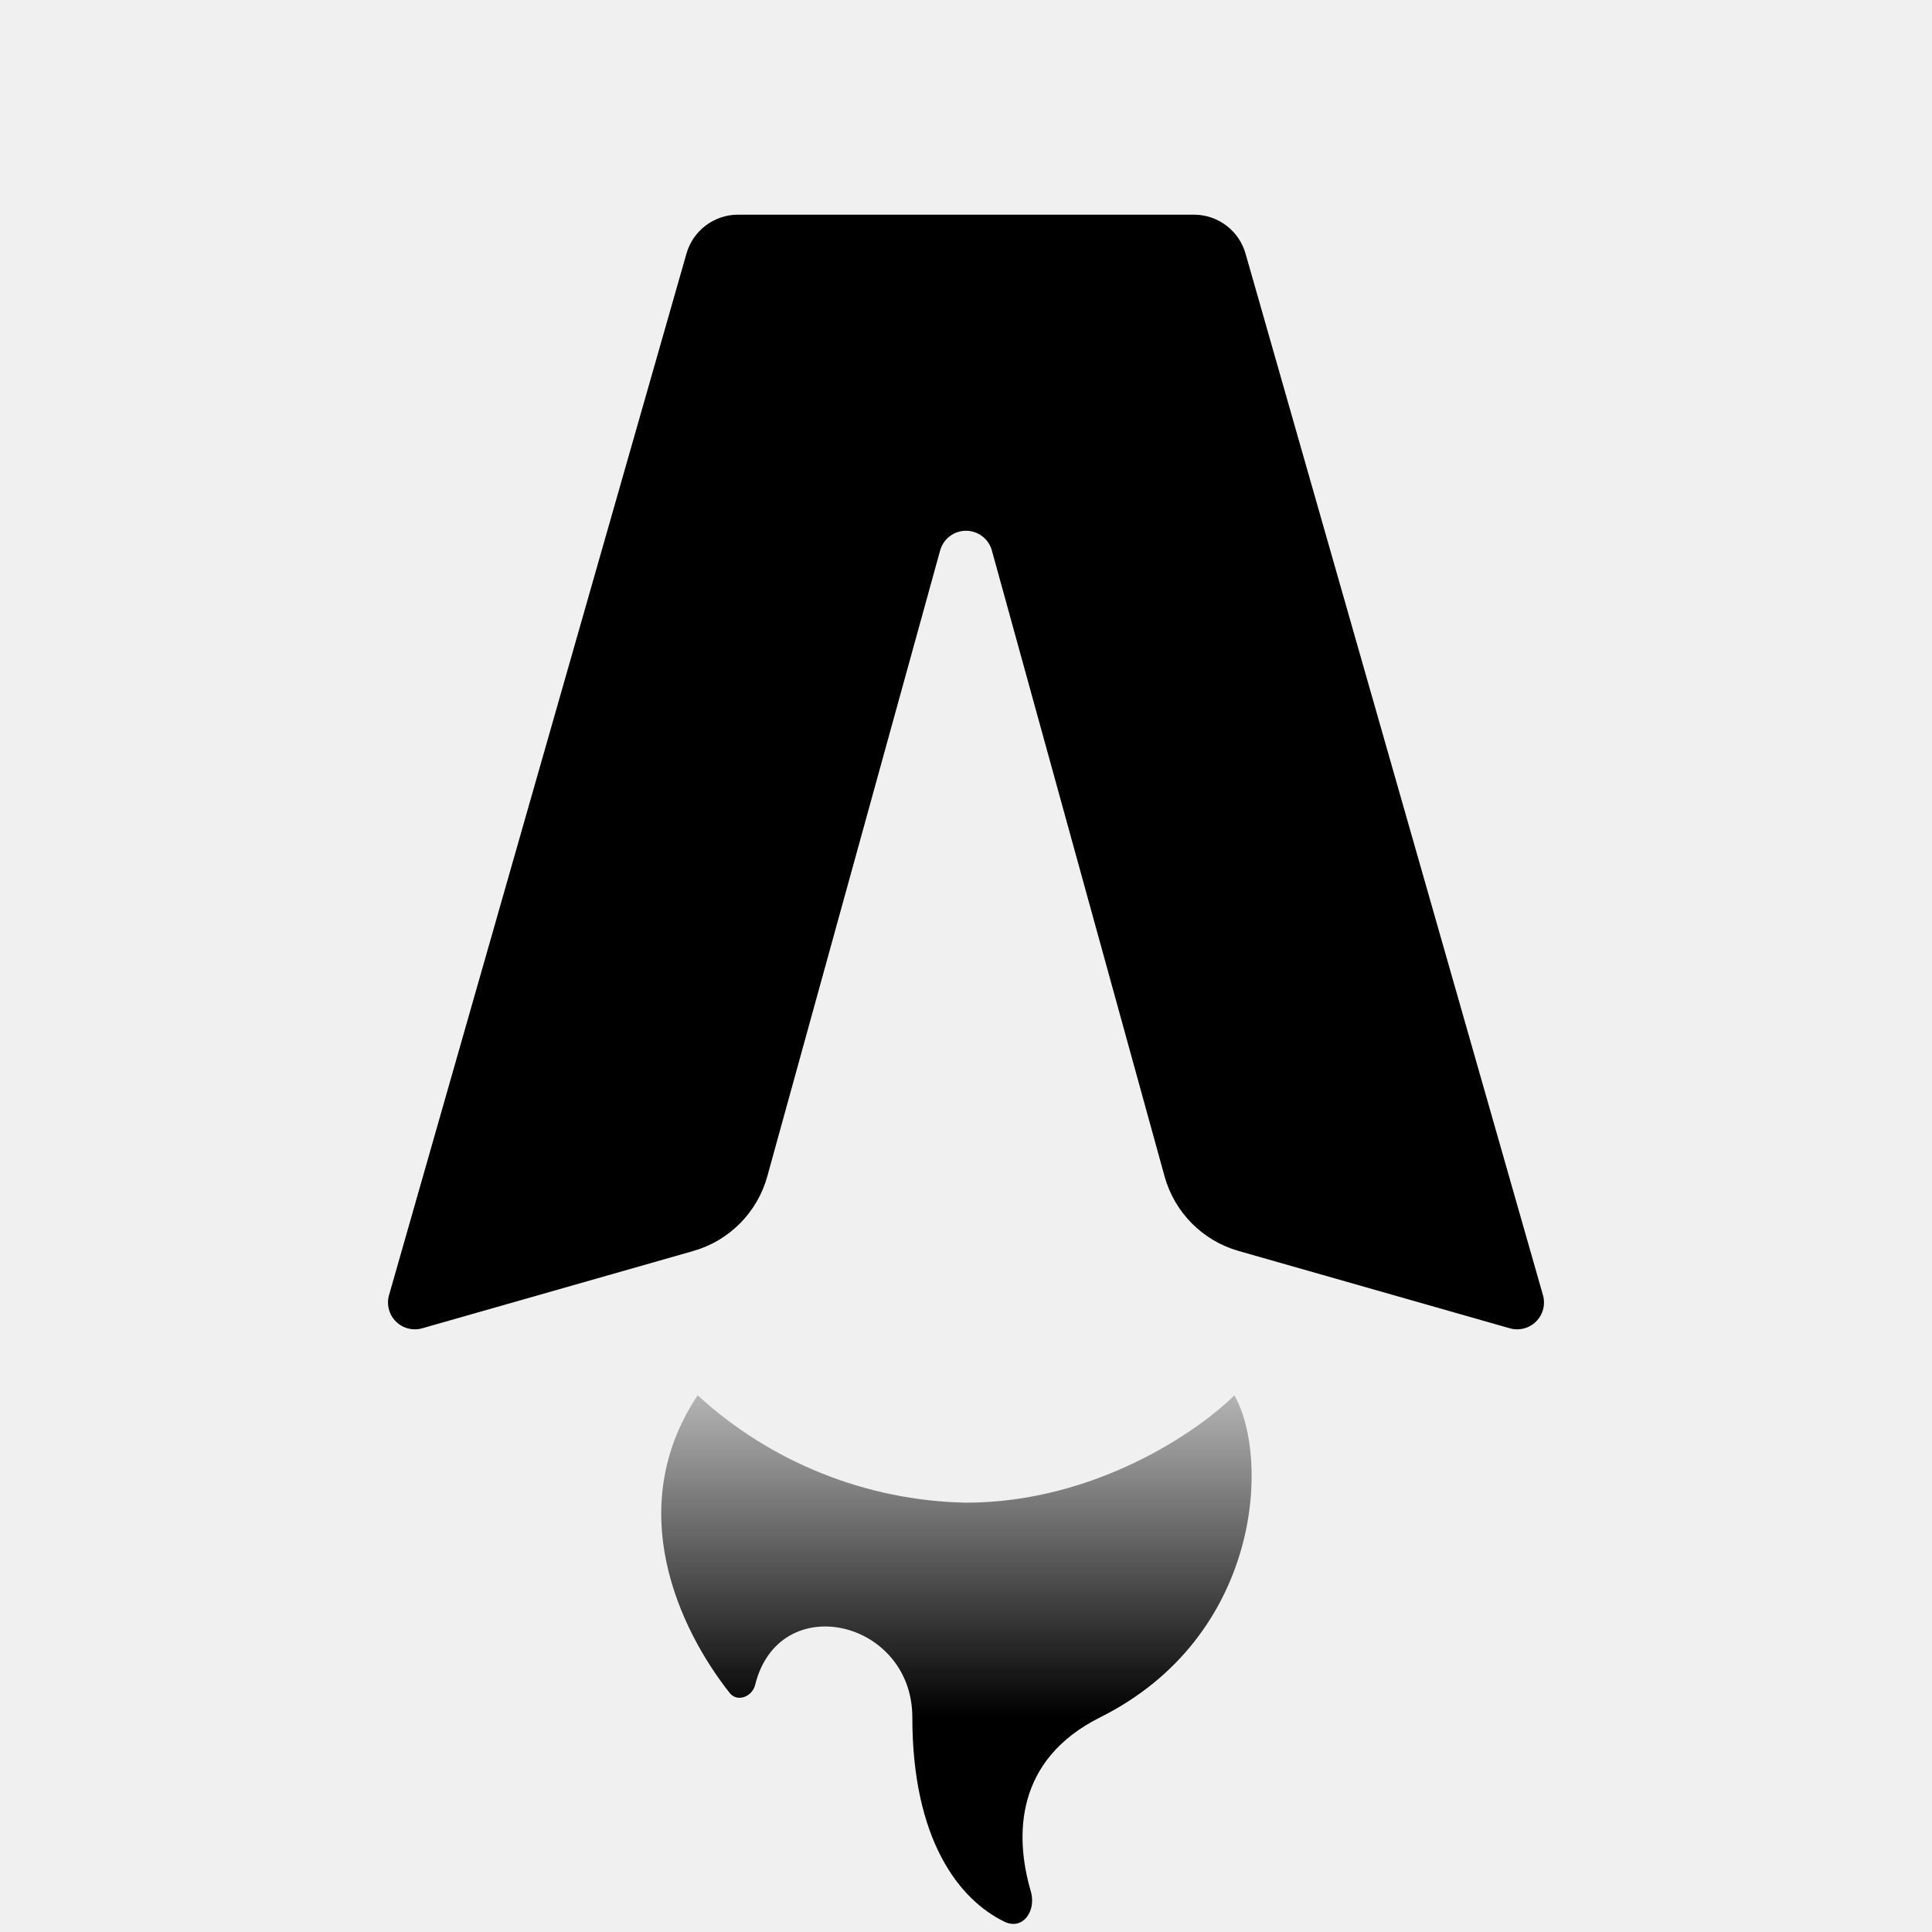
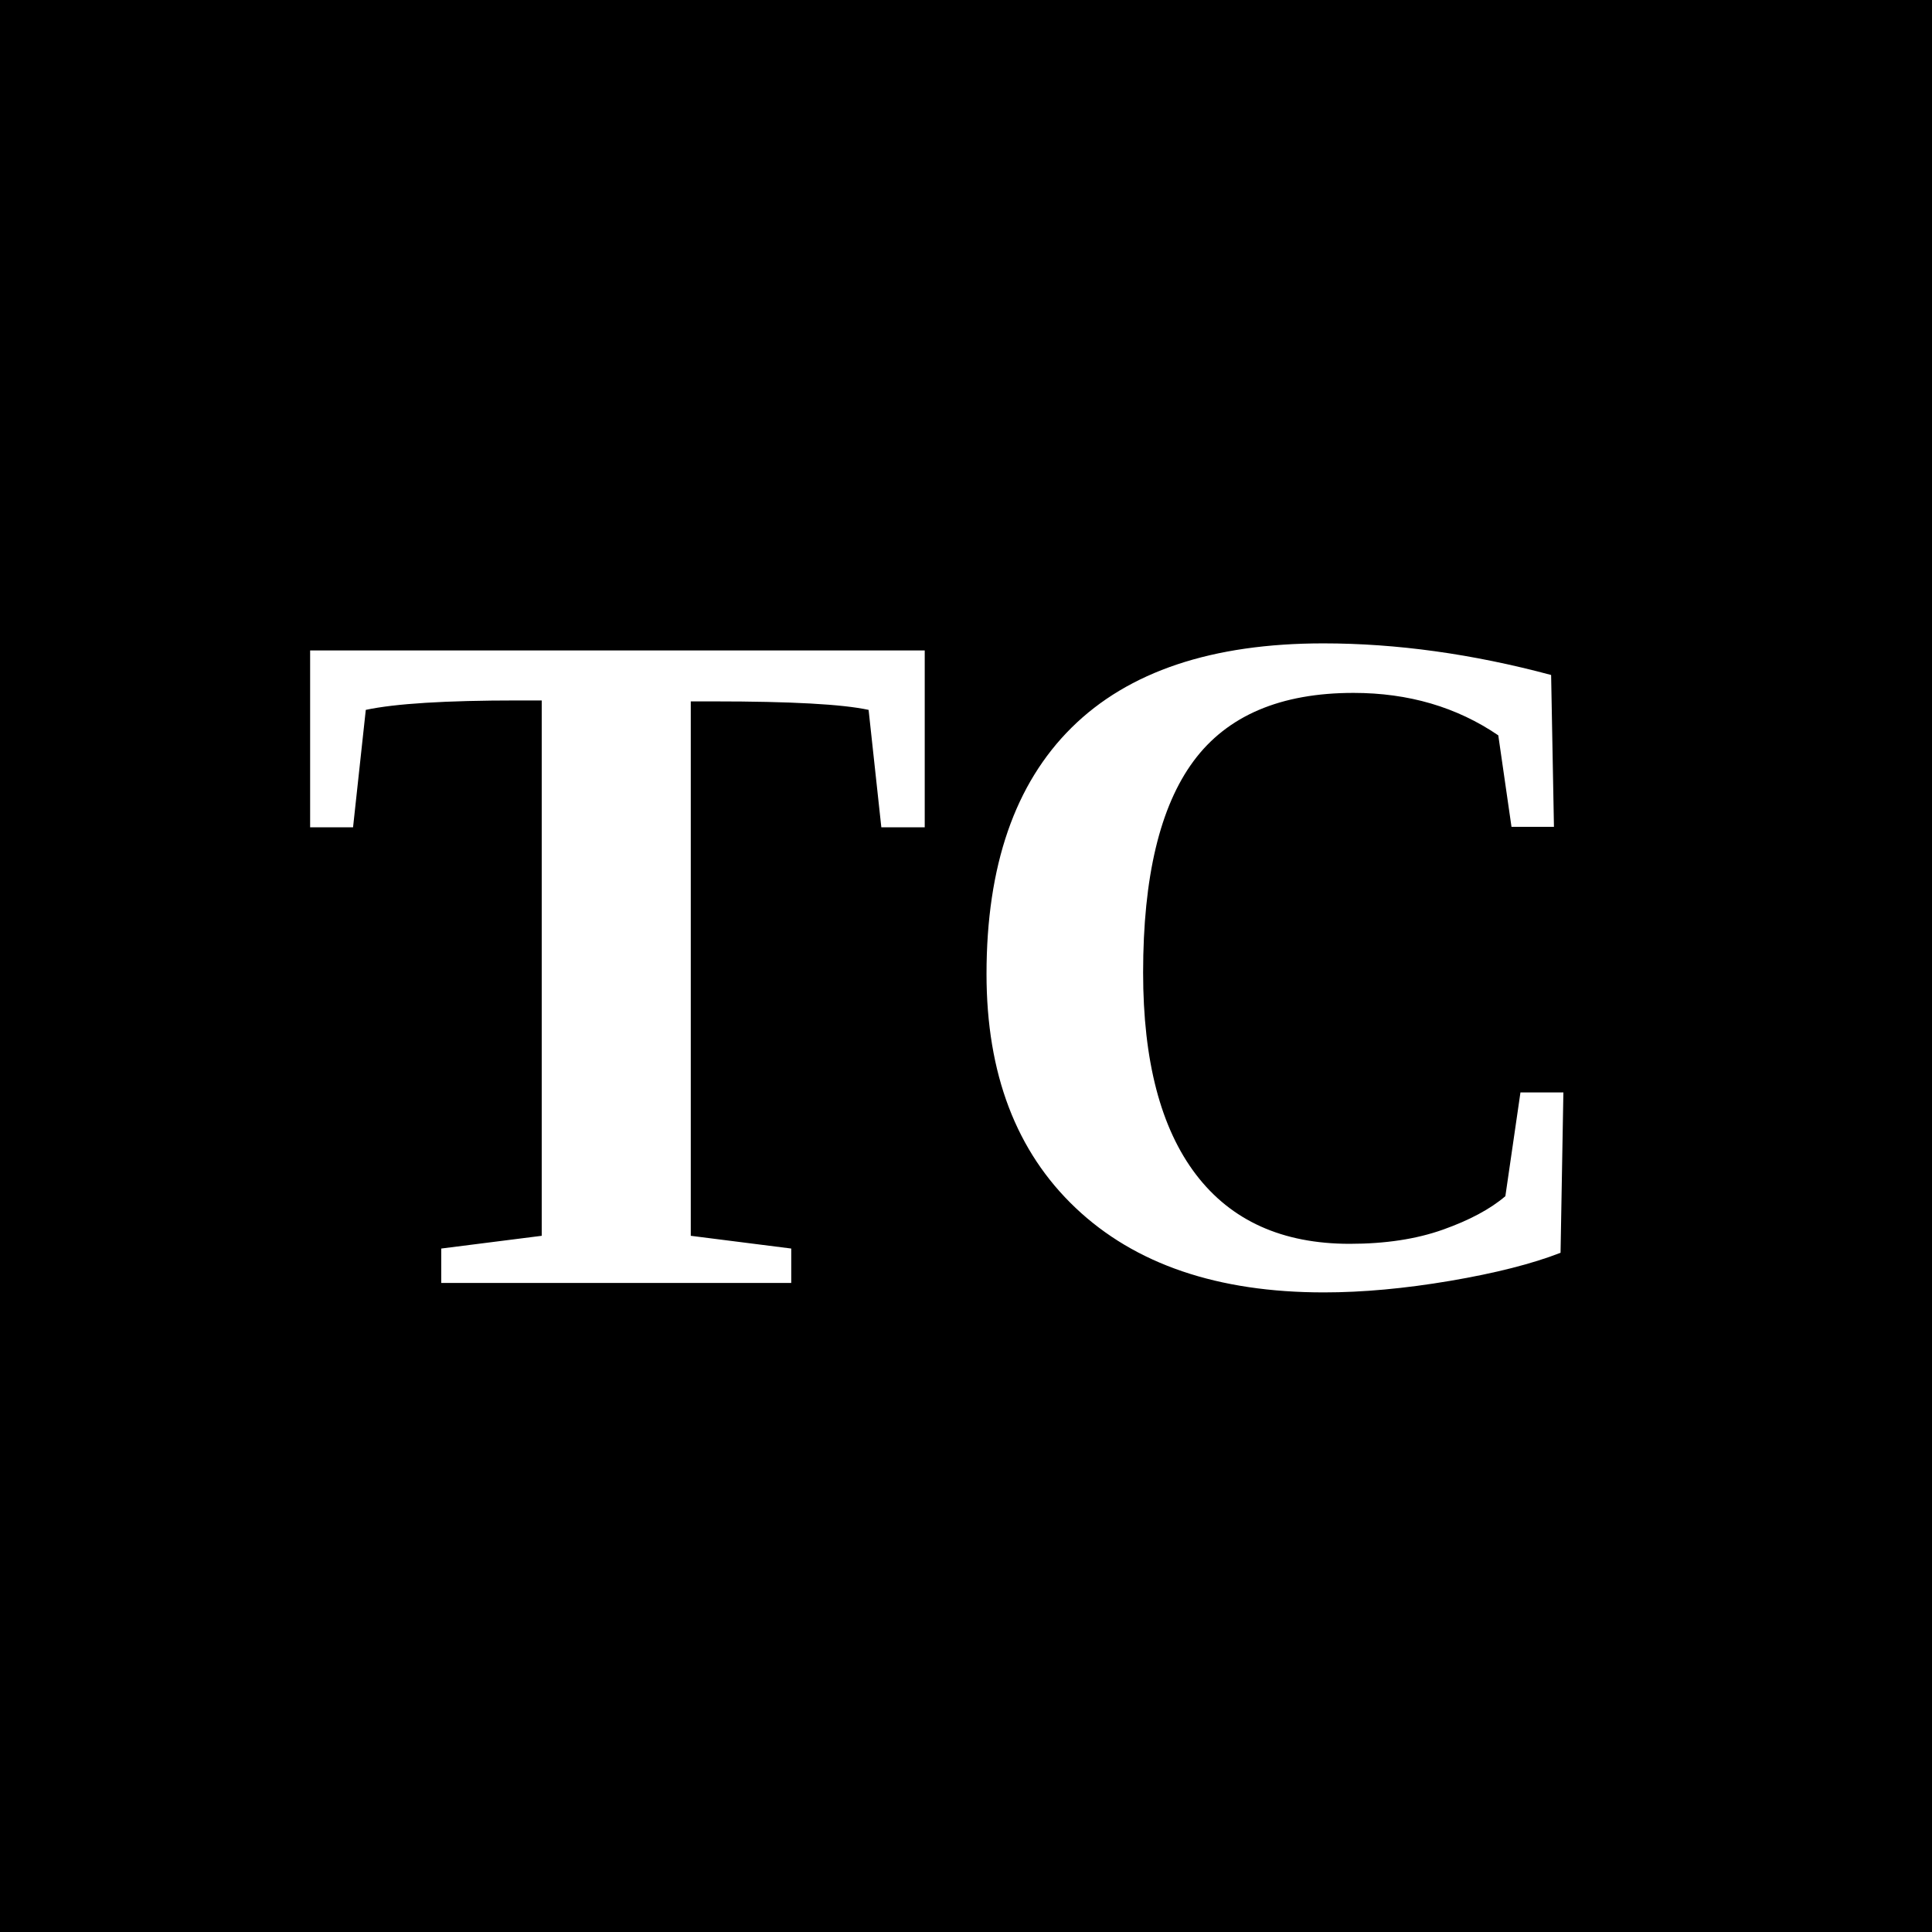
- <svg xmlns="http://www.w3.org/2000/svg" fill="none" viewBox="0 0 36 36">
-   <path fill="#000" d="M22.25 4h-8.5a1 1 0 0 0-.96.73l-5.54 19.4a.5.5 0 0 0 .62.62l5.05-1.44a2 2 0 0 0 1.38-1.4l3.22-11.66a.5.5 0 0 1 .96 0l3.22 11.67a2 2 0 0 0 1.38 1.39l5.05 1.44a.5.5 0 0 0 .62-.62l-5.54-19.4a1 1 0 0 0-.96-.73Z" />
-   <path fill="url(#gradient)" d="M18 28a7.63 7.63 0 0 1-5-2c-1.4 2.1-.35 4.35.6 5.55.14.17.41.07.47-.15.44-1.8 2.93-1.22 2.93.6 0 2.28.87 3.4 1.72 3.81.34.16.59-.2.49-.56-.31-1.05-.29-2.46 1.29-3.25 3-1.5 3.17-4.83 2.5-6-.67.67-2.6 2-5 2Z" />
-   <defs>
-     <linearGradient id="gradient" x1="16" x2="16" y1="32" y2="24" gradientUnits="userSpaceOnUse">
-       <stop stop-color="#000" />
-       <stop offset="1" stop-color="#000" stop-opacity="0" />
-     </linearGradient>
-   </defs>
-   <style>
-     @media (prefers-color-scheme:dark){:root{filter:invert(100%)}}
-   </style>
+ <svg xmlns="http://www.w3.org/2000/svg" width="512" height="512" viewBox="0 0 512 512">
+   <rect x="0" y="0" width="512" height="512" fill="#000000" />
+   <text x="256" y="340" text-anchor="middle" font-size="256" font-weight="bold" fill="#ffffff">TC</text>
</svg>
